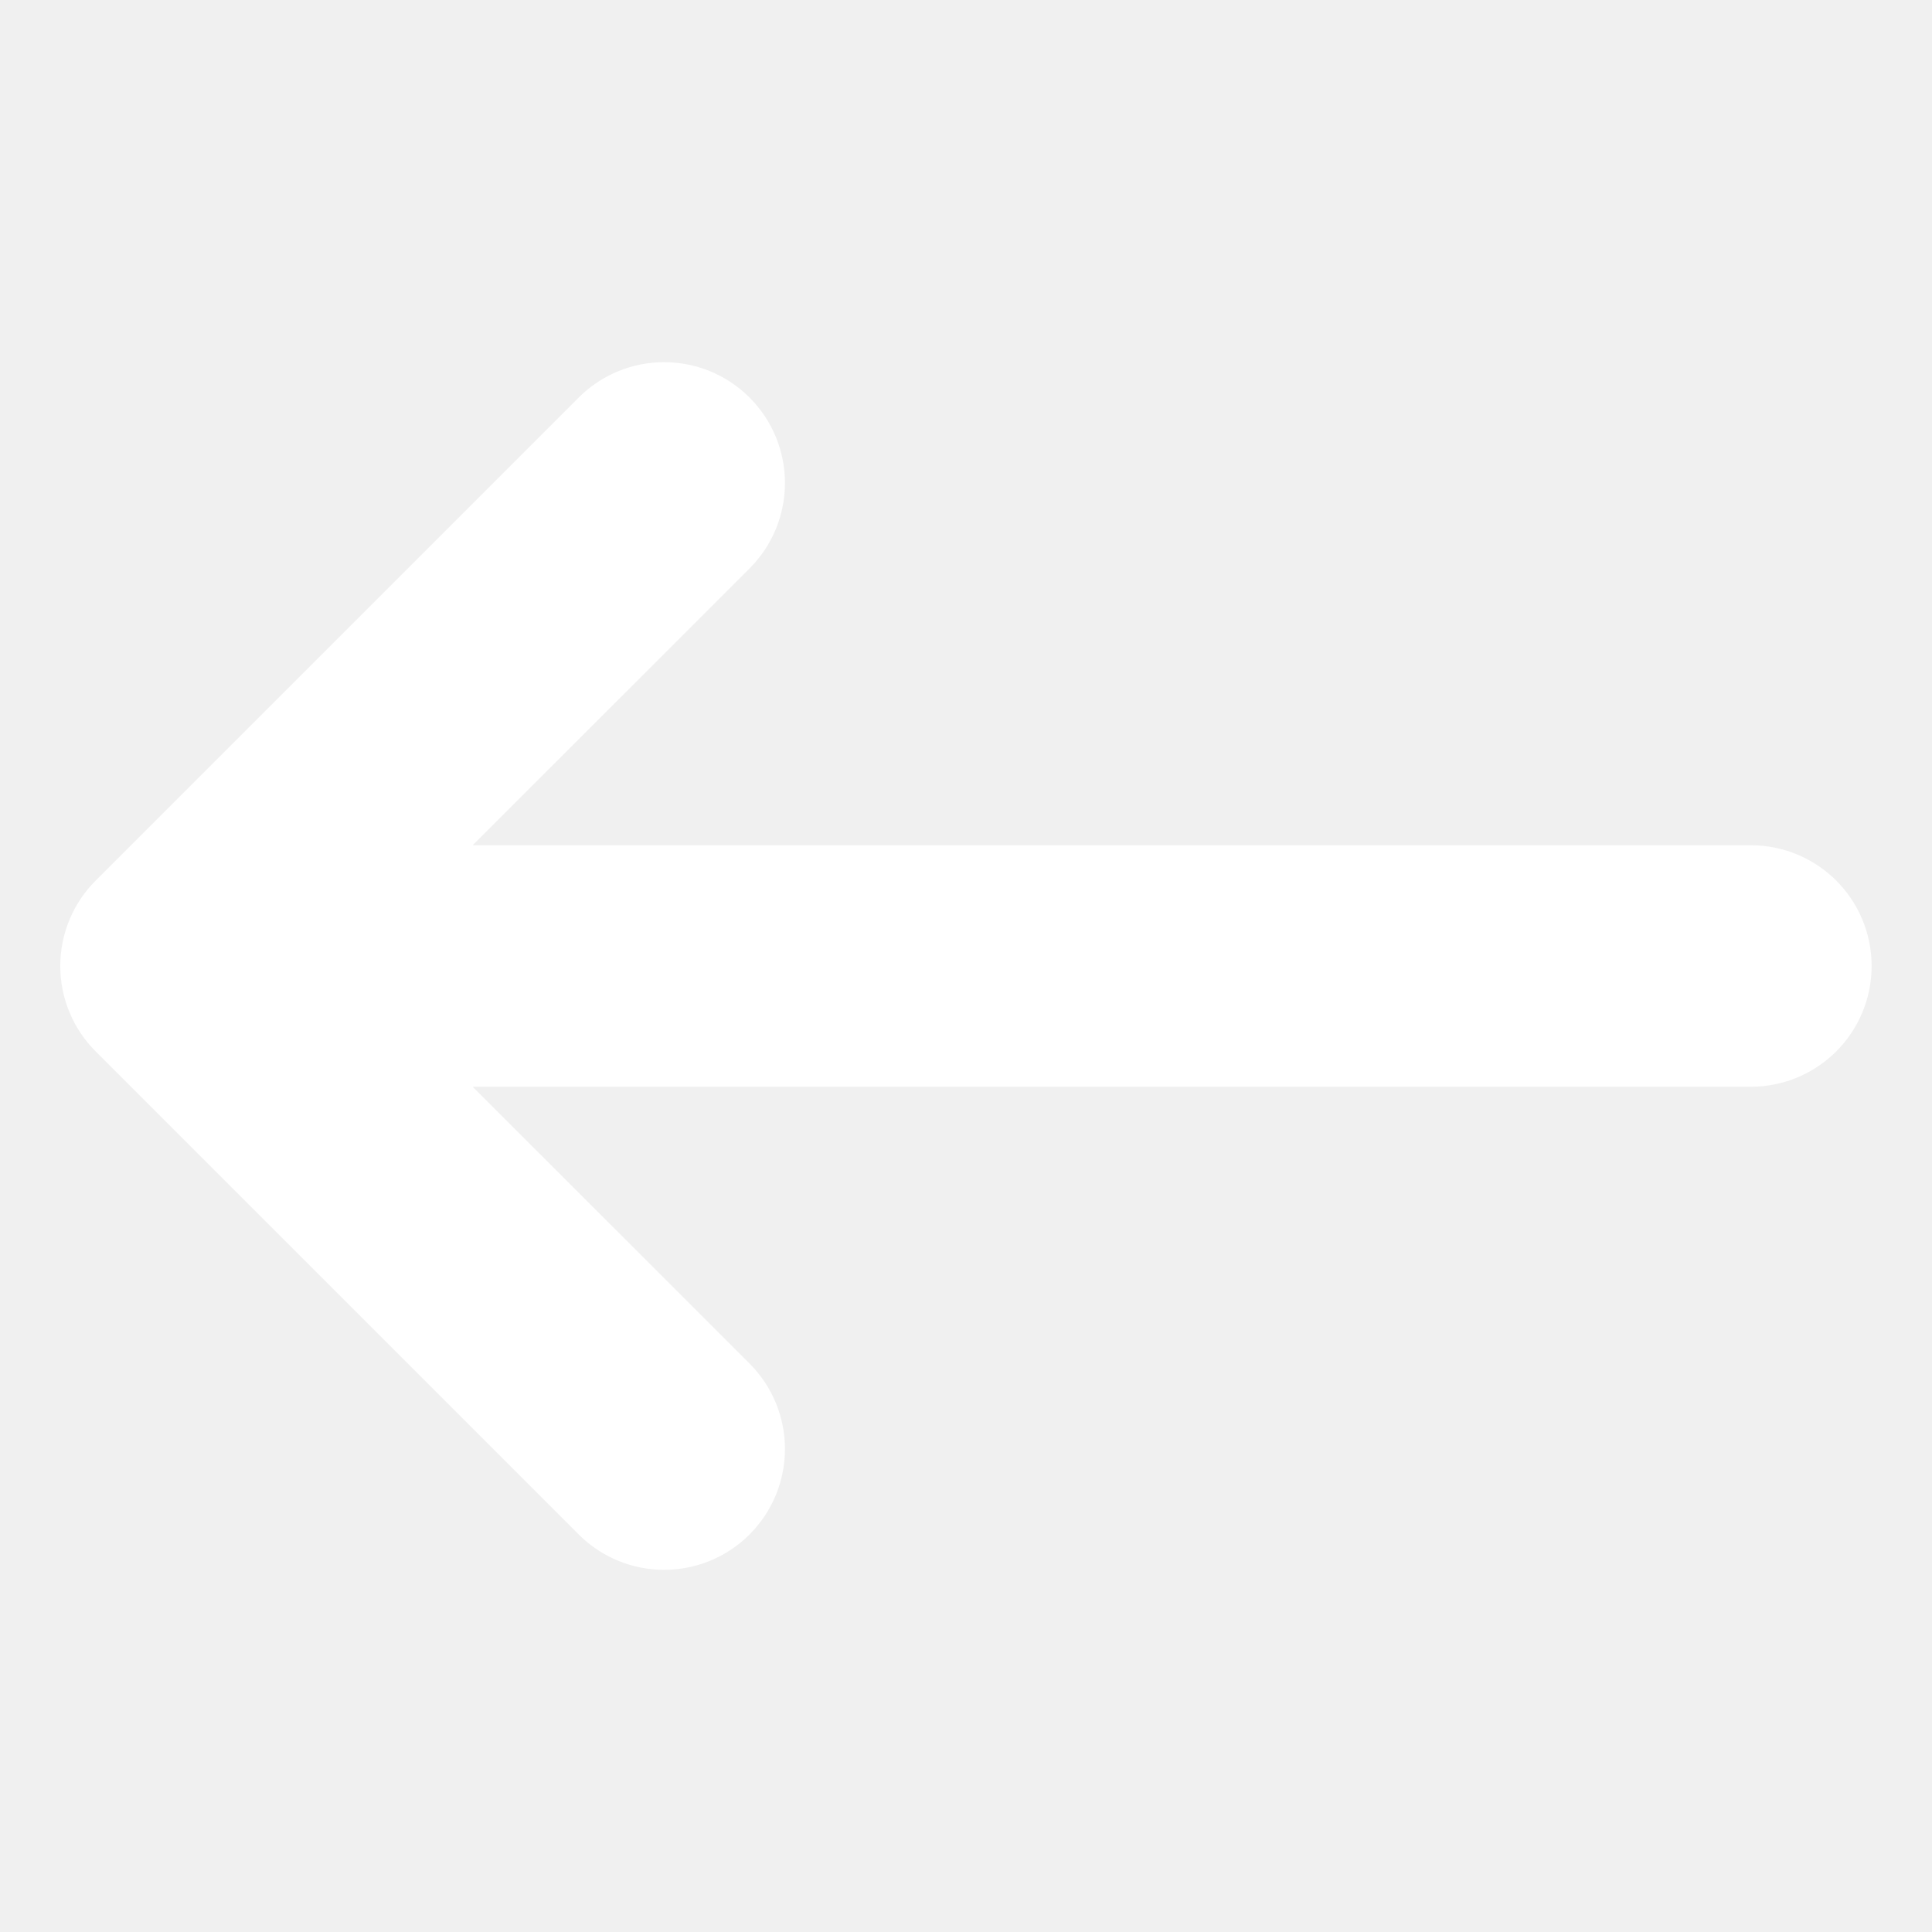
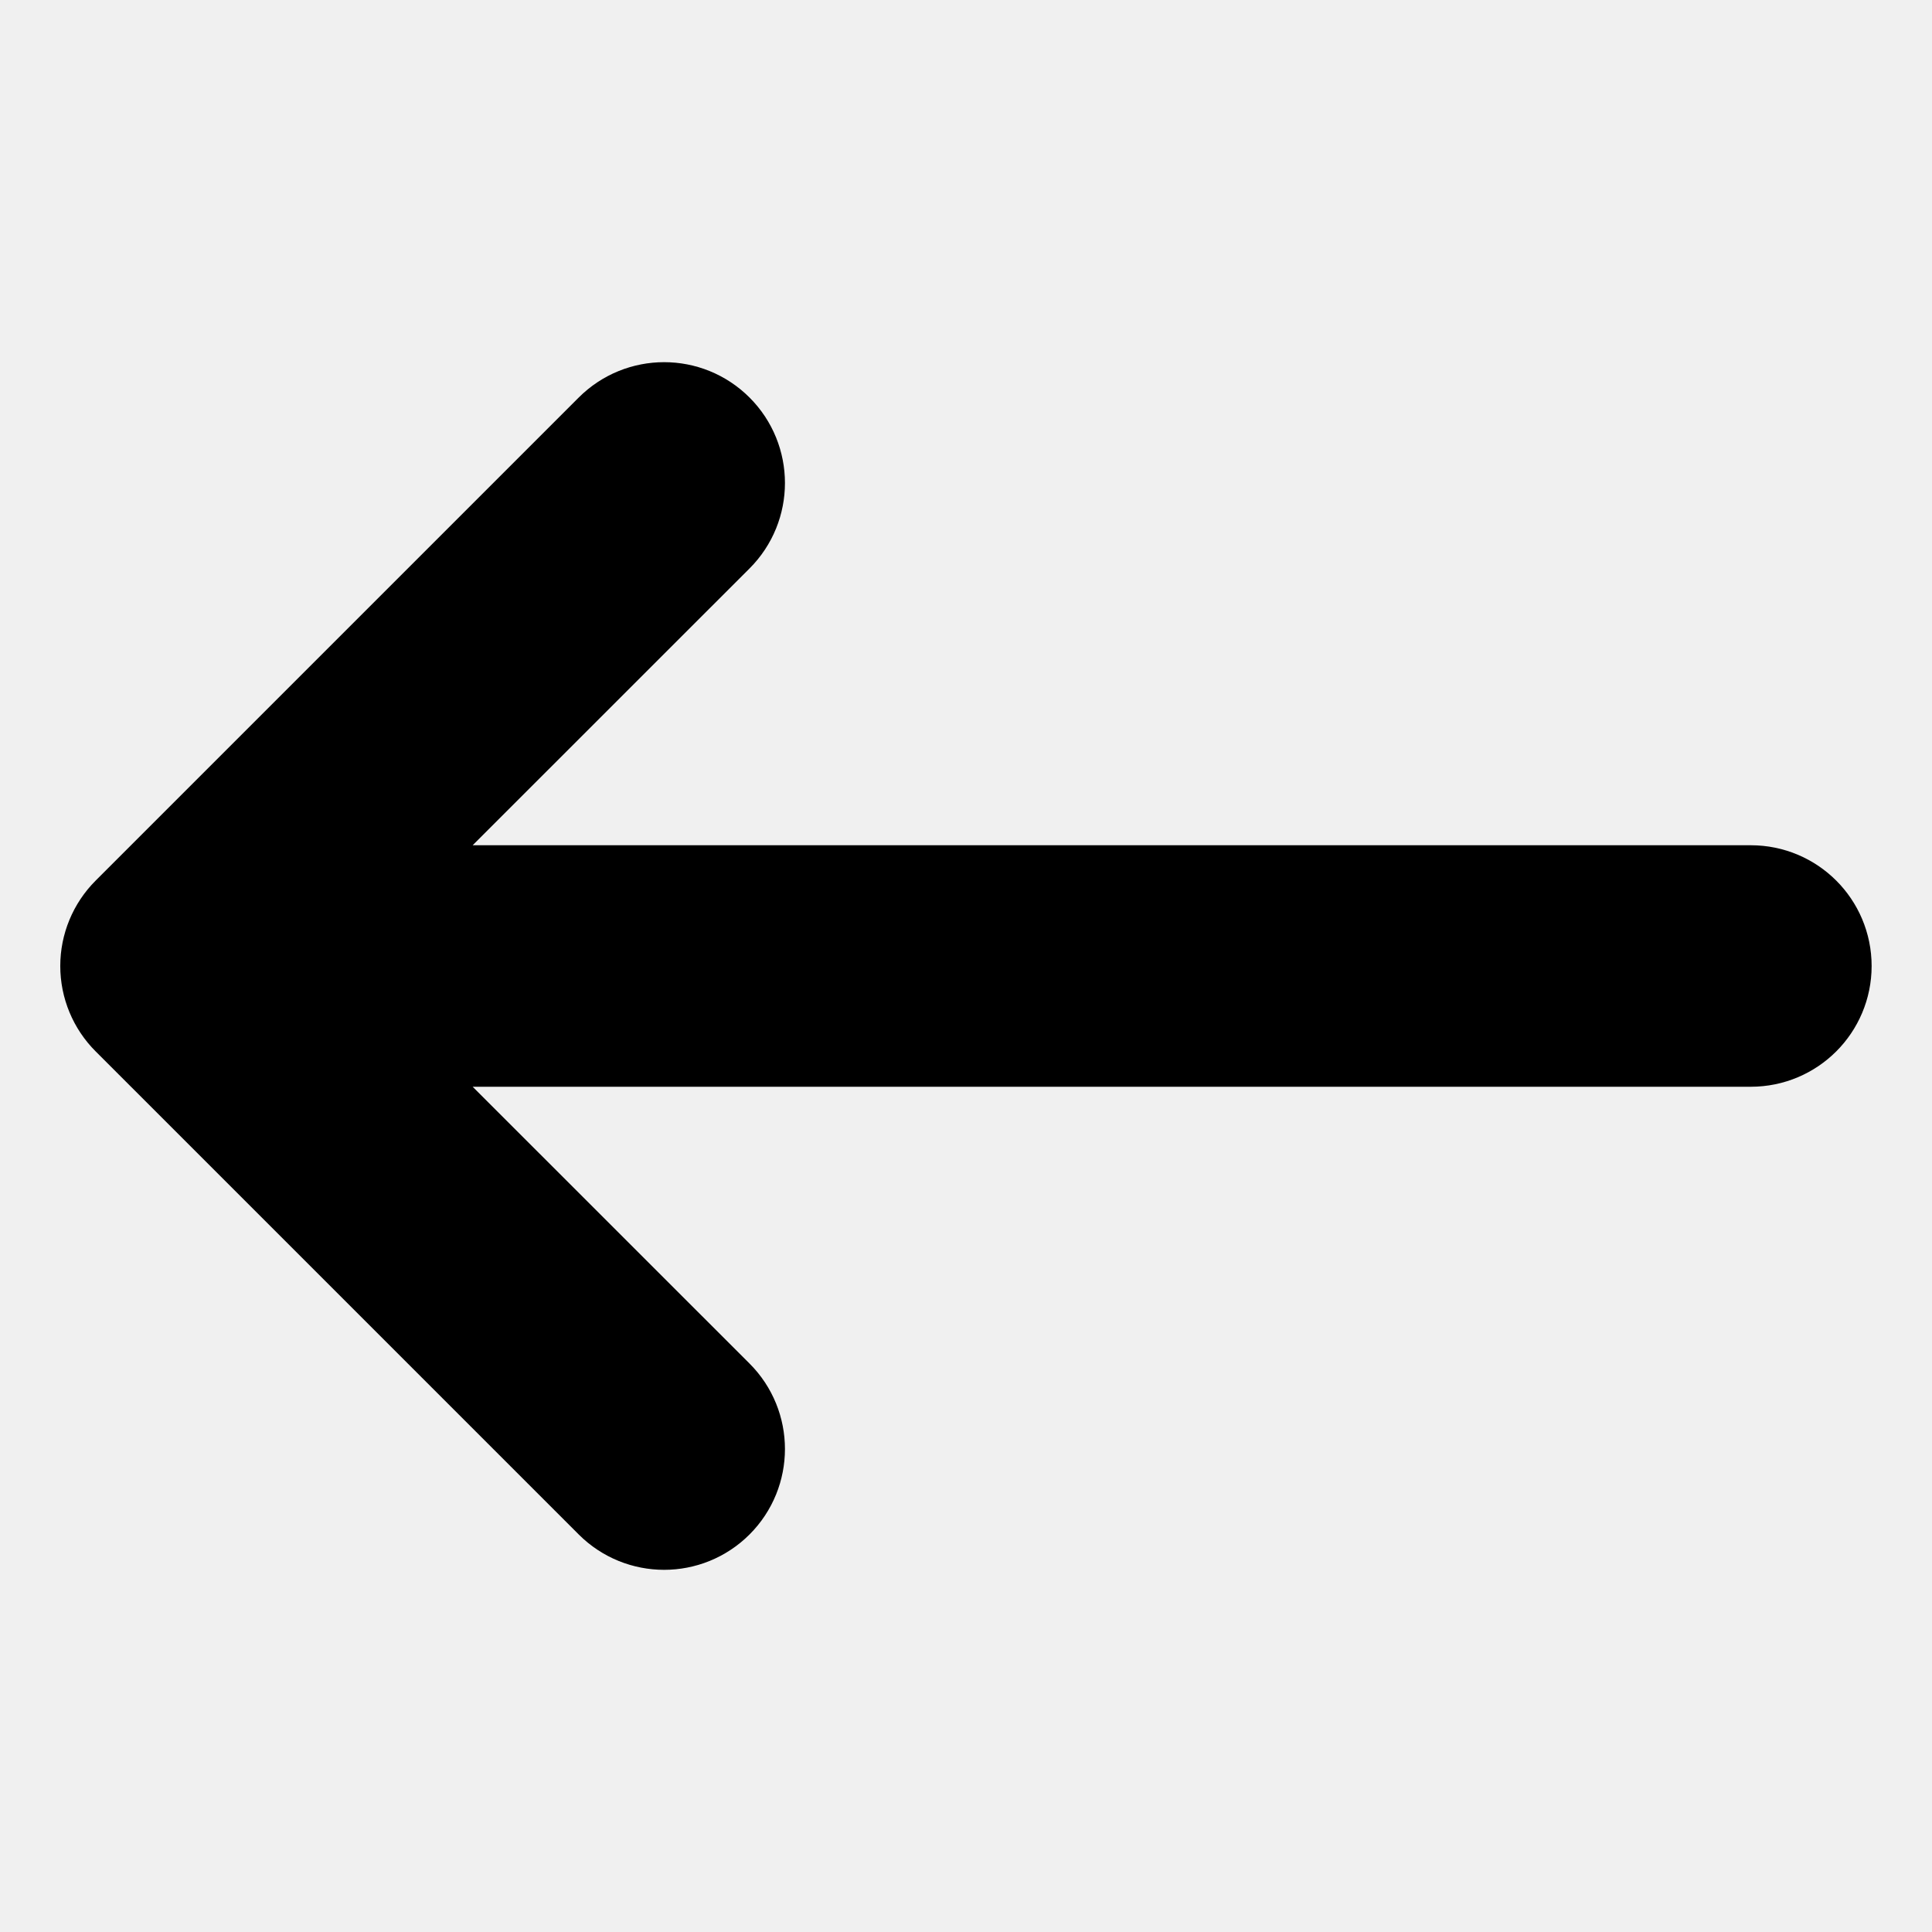
- <svg xmlns="http://www.w3.org/2000/svg" stroke="#fff" fill="#fff" strokeWidth="0" viewBox="0 0 16 16" class="animatedBtn_btn__svg__El9n8" height="1em" width="1em">
+ <svg xmlns="http://www.w3.org/2000/svg" stroke="currentColor" fill="currentColor" strokeWidth="0" viewBox="0 0 16 16" class="animatedBtn_btn__svg__El9n8" height="1em" width="1em">
  <path fill-rule="evenodd" d="M15 8a.5.5 0 0 0-.5-.5H2.707l3.147-3.146a.5.5 0 1 0-.708-.708l-4 4a.5.5 0 0 0 0 .708l4 4a.5.5 0 0 0 .708-.708L2.707 8.5H14.5A.5.5 0 0 0 15 8z" />
</svg>
